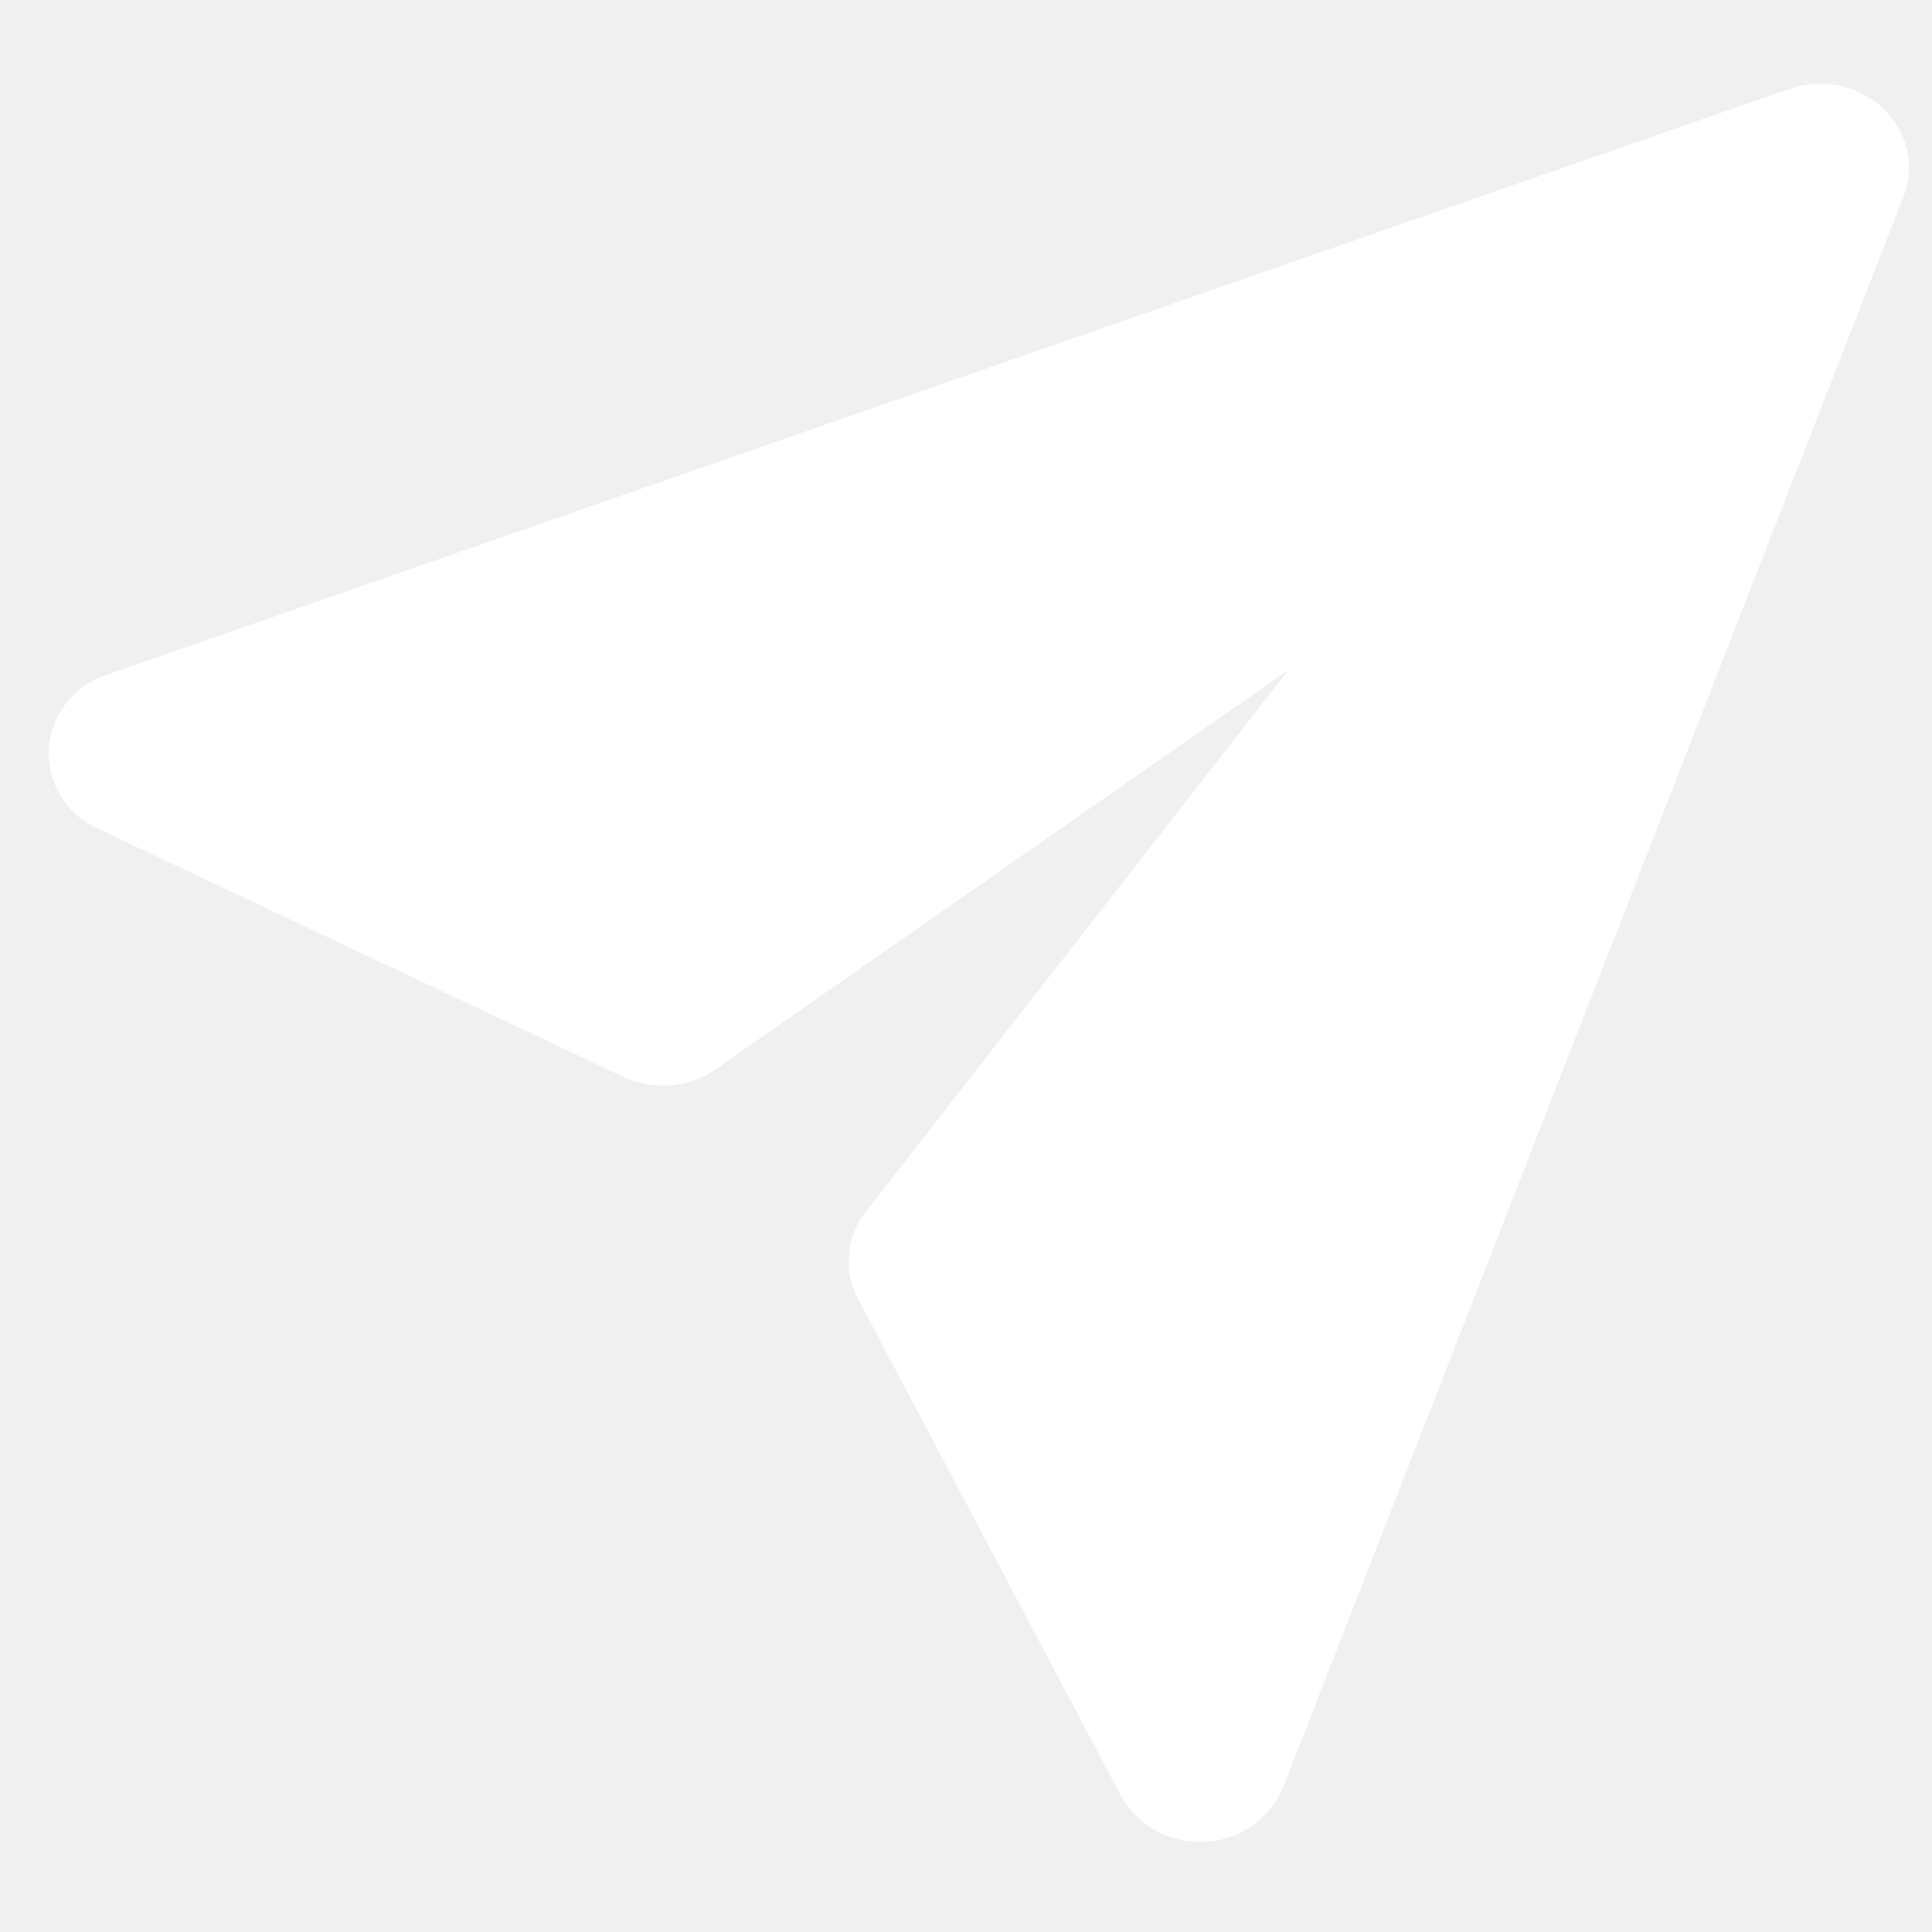
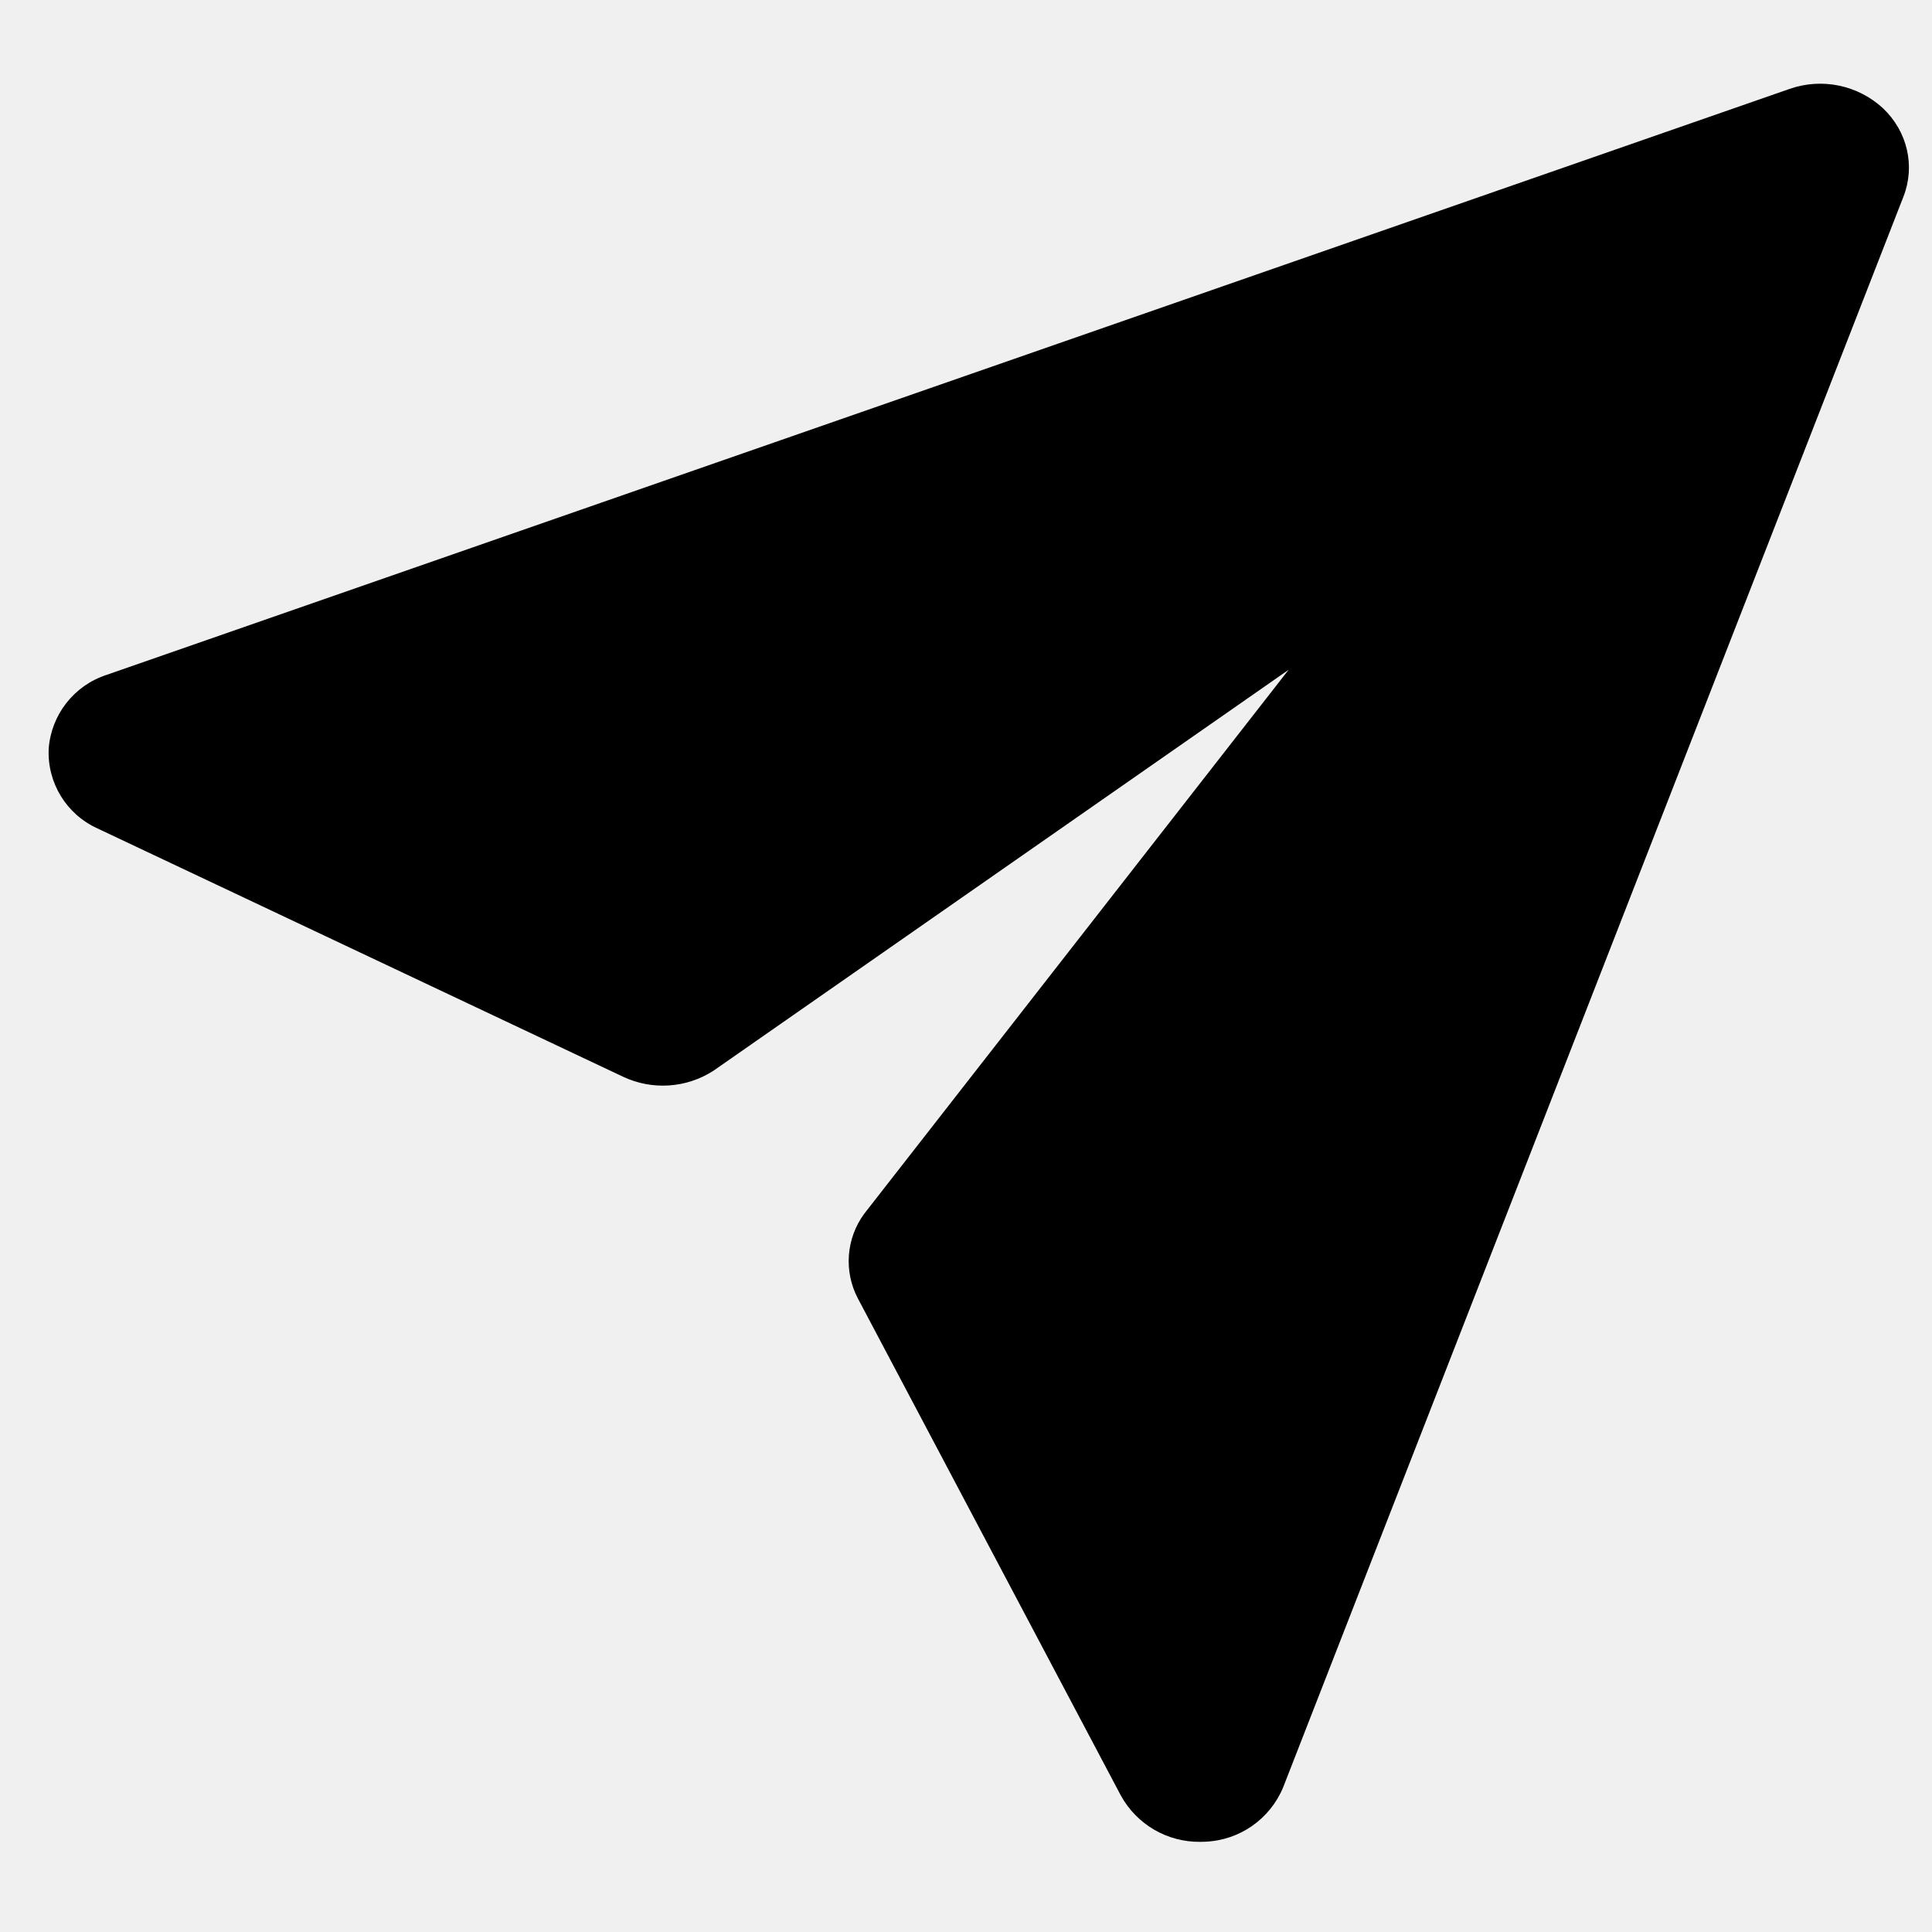
<svg xmlns="http://www.w3.org/2000/svg" width="15" height="15" fill="none">
-   <path d="M9.318 14.3a.694.694 0 0 1-.616-.36l-2.041-3.858a.622.622 0 0 1 .05-.66L10.005 5.2 5.538 8.314a.725.725 0 0 1-.7.046L.757 6.432a.646.646 0 0 1-.379-.618.653.653 0 0 1 .449-.574L13.895.69a.719.719 0 0 1 .724.15c.19.18.252.447.16.685l-4.816 12.35a.684.684 0 0 1-.607.424l-.038.001z" fill="#fff" />
+   <path d="M9.318 14.3a.694.694 0 0 1-.616-.36l-2.041-3.858a.622.622 0 0 1 .05-.66L10.005 5.2 5.538 8.314a.725.725 0 0 1-.7.046L.757 6.432a.646.646 0 0 1-.379-.618.653.653 0 0 1 .449-.574L13.895.69a.719.719 0 0 1 .724.15c.19.18.252.447.16.685l-4.816 12.35a.684.684 0 0 1-.607.424l-.038.001z" fill="currentColor" />
</svg>
